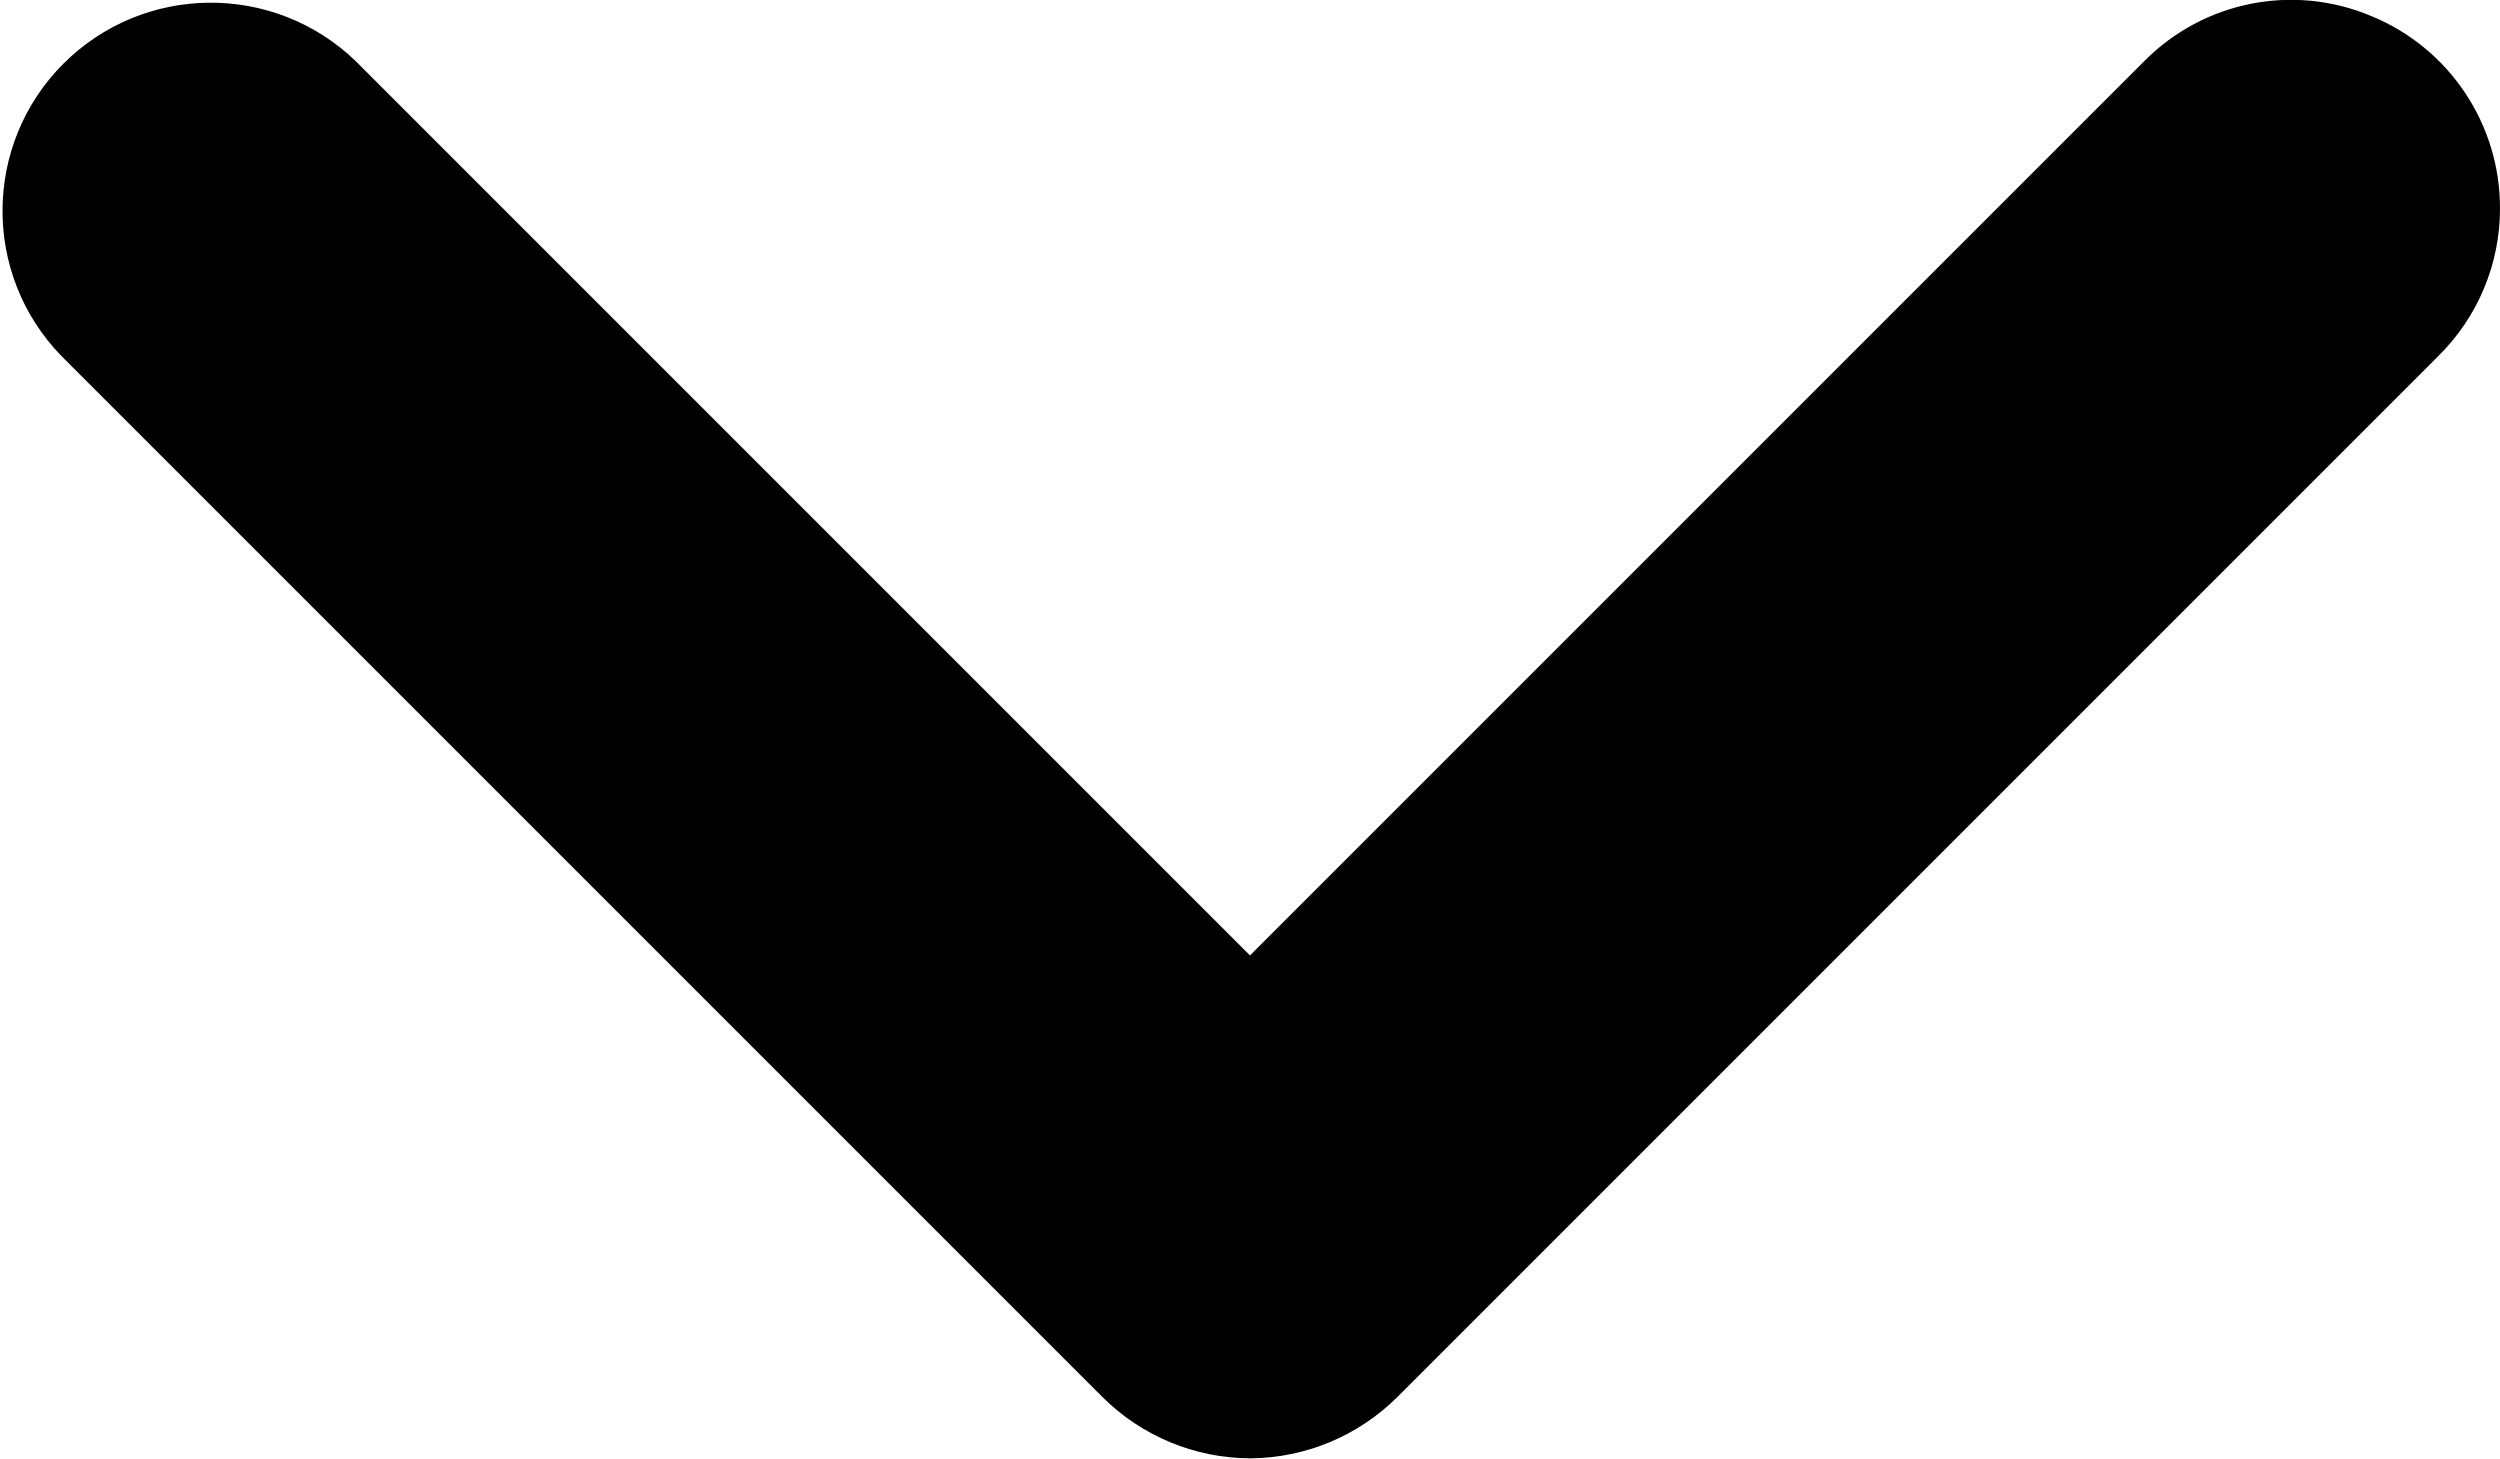
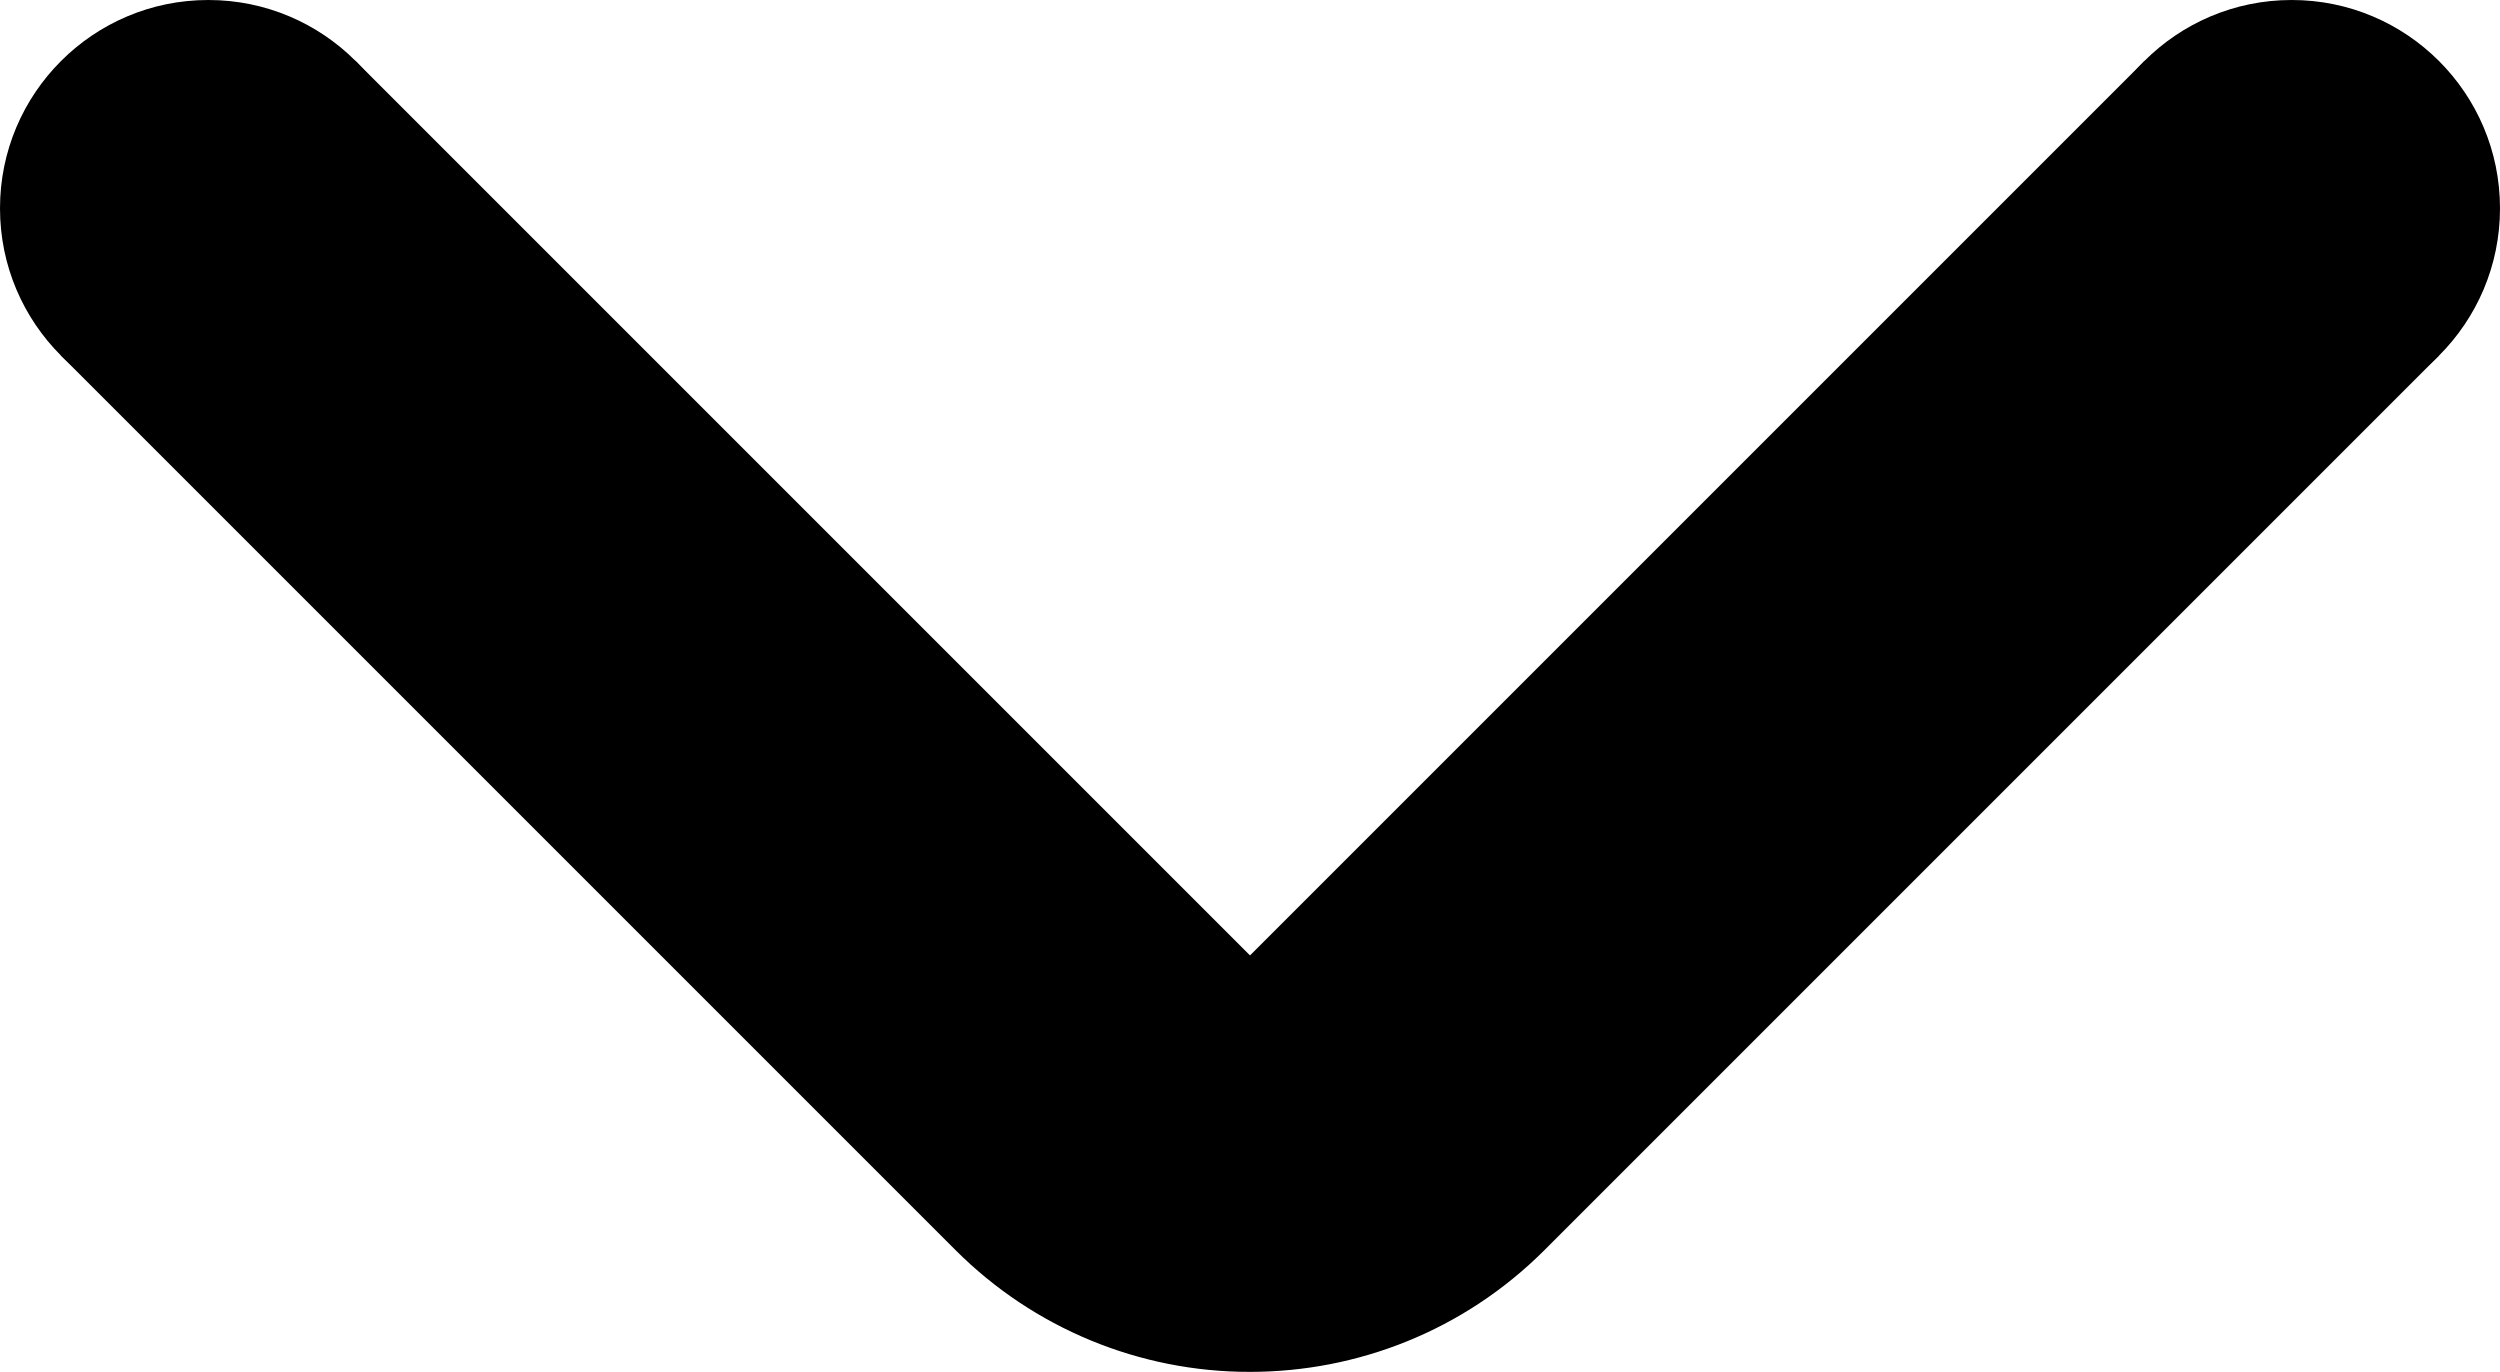
- <svg xmlns="http://www.w3.org/2000/svg" xmlns:xlink="http://www.w3.org/1999/xlink" viewBox="0 0 12 7" preserveAspectRatio="xMidYMin meet">
-   <defs>
-     <path id="a" d="M0 0h12v7H0z" />
-   </defs>
-   <clipPath id="b">
-     <use overflow="visible" xlink:href="#a" />
-   </clipPath>
-   <g clip-path="url(#b)">
-     <path d="M12 1a.996.996 0 00-.618-.923.991.991 0 00-1.089.216L6 4.586 1.707.293A1.002 1.002 0 00.305.305a1 1 0 00-.012 1.402l4.999 4.999A1.01 1.01 0 006 7a1.01 1.01 0 00.708-.295l4.997-4.997A.994.994 0 0012 1z" />
-   </g>
+ <svg xmlns="http://www.w3.org/2000/svg" viewBox="0 0 12 6.585" preserveAspectRatio="xMidYMin meet">
+   <circle cx="1" cy="1" r="1" />
+   <circle cx="11" cy="1" r="1" />
+   <path d="M6 6.585A1.993 1.993 0 014.586 6L.293 1.707 1.707.293 6 4.586 10.293.293l1.414 1.414L7.414 6c-.39.39-.902.585-1.414.585z" />
</svg>
